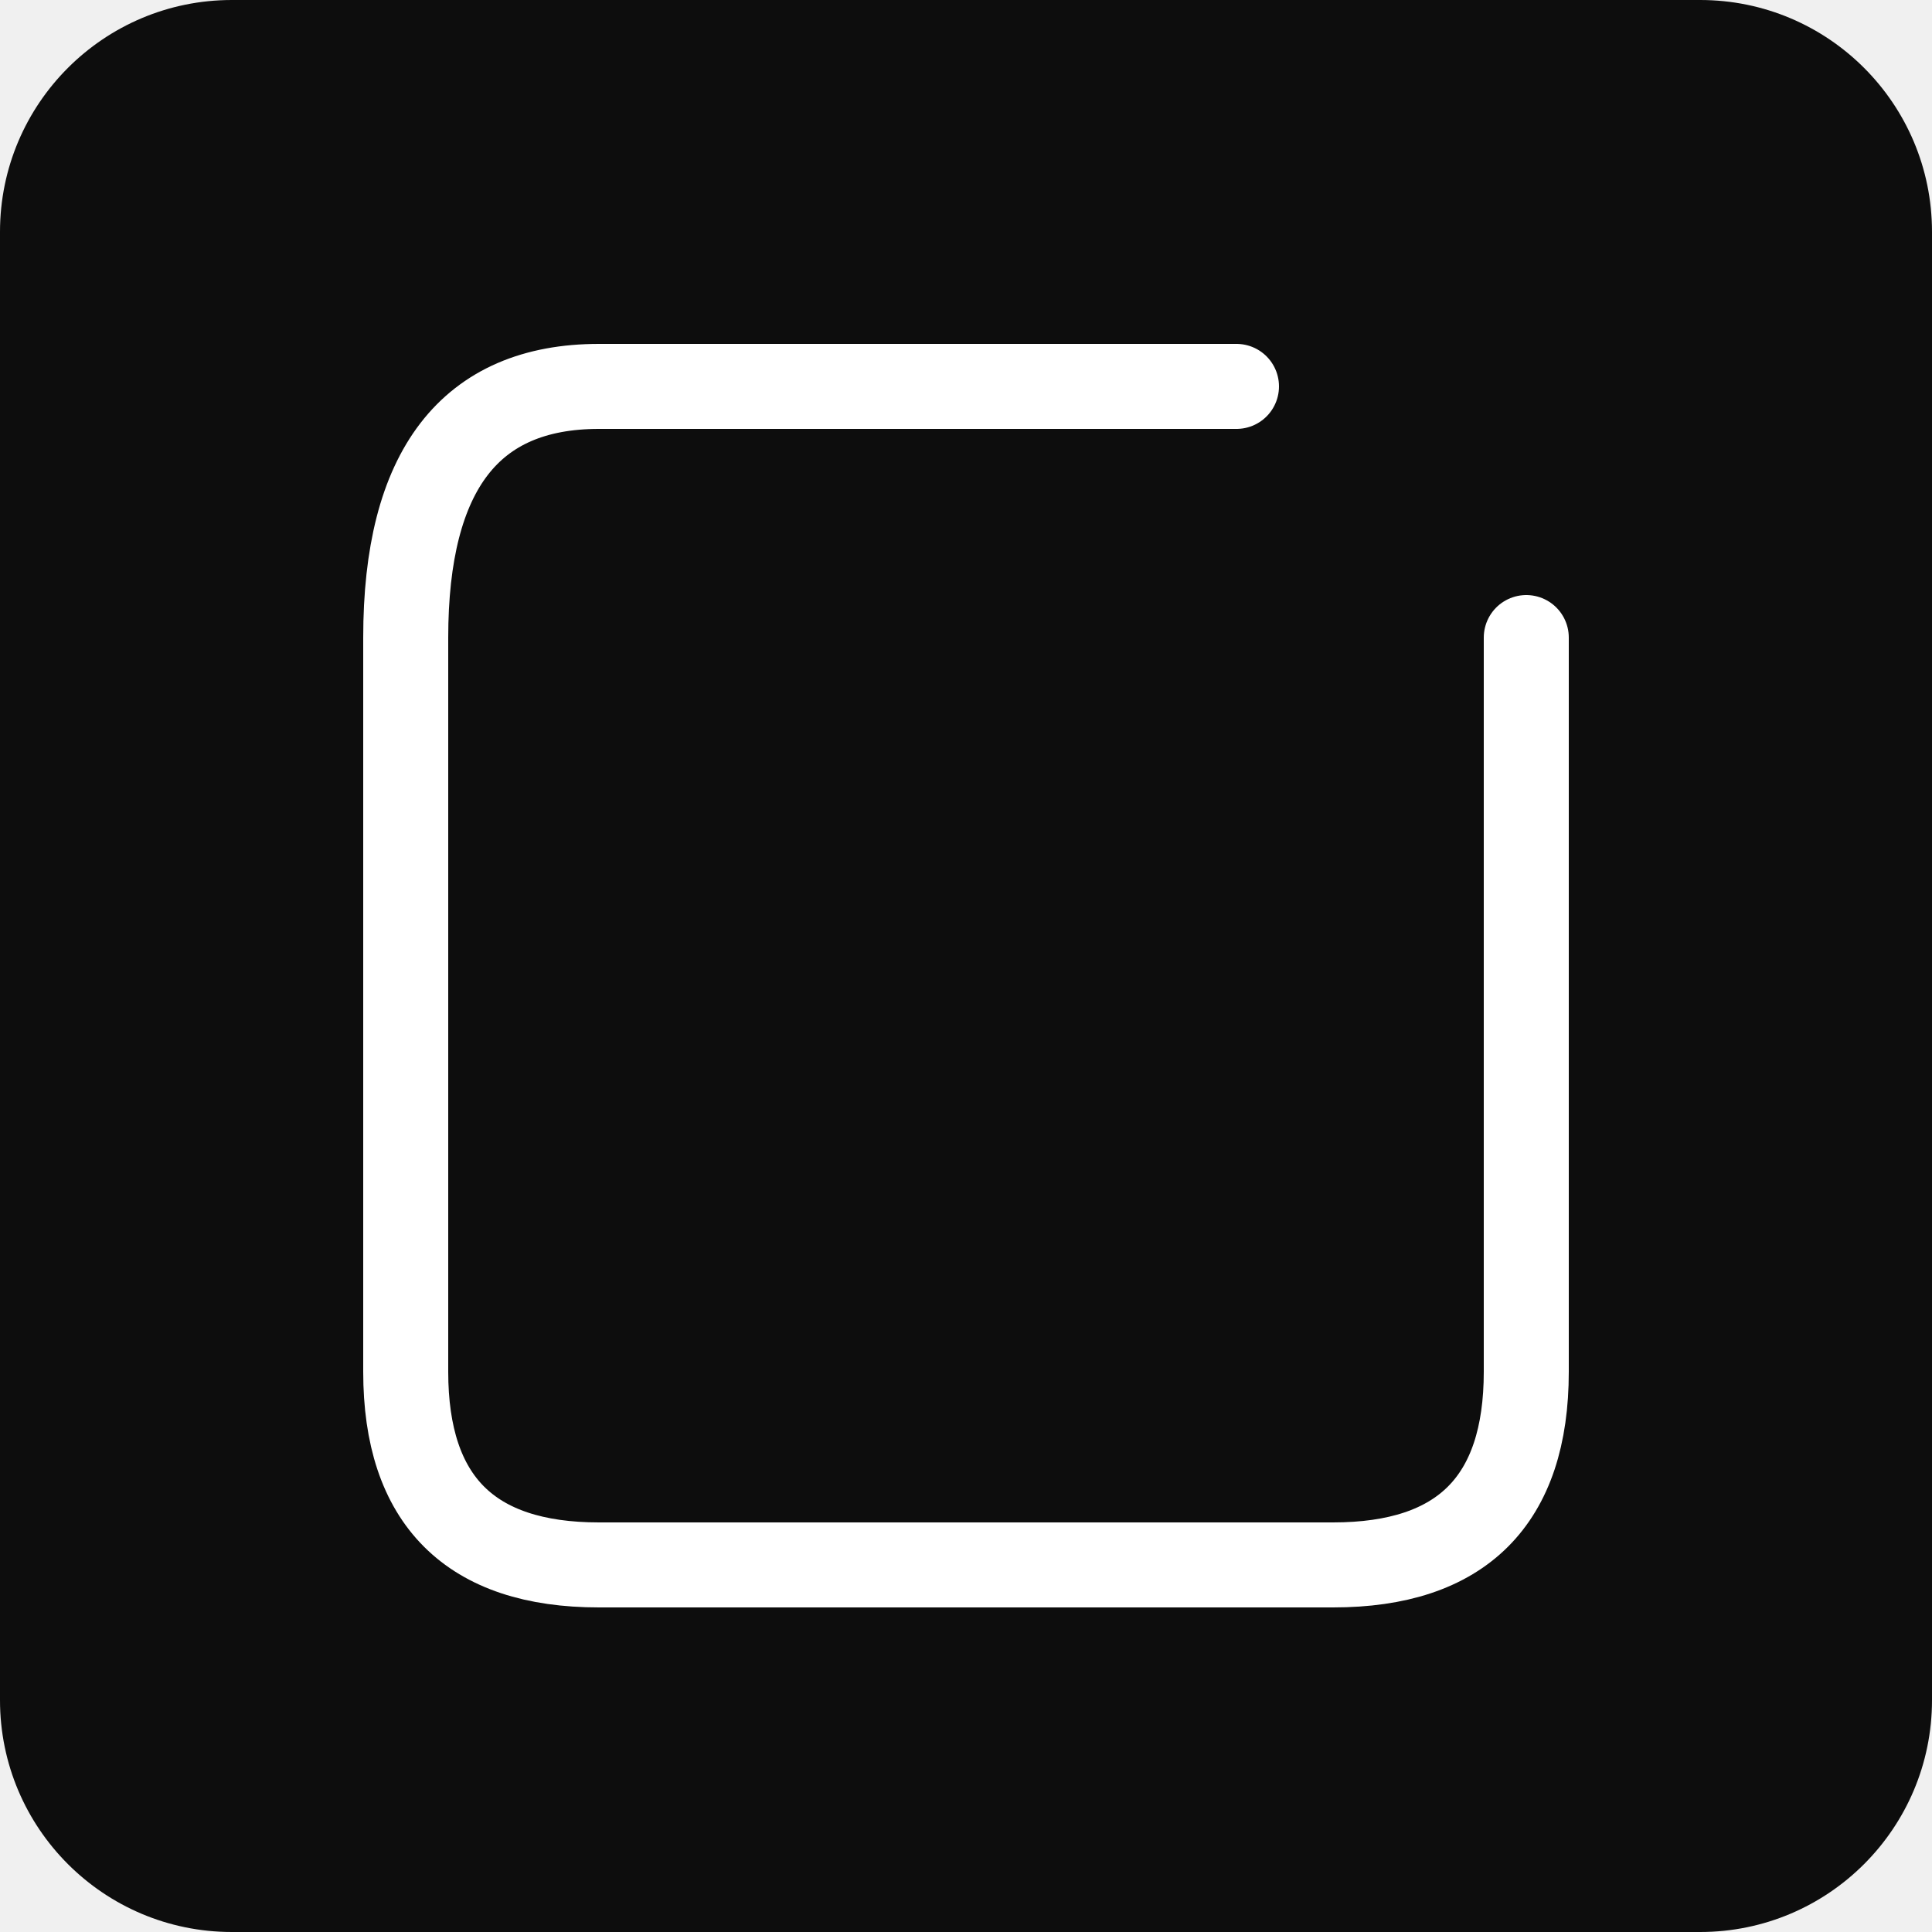
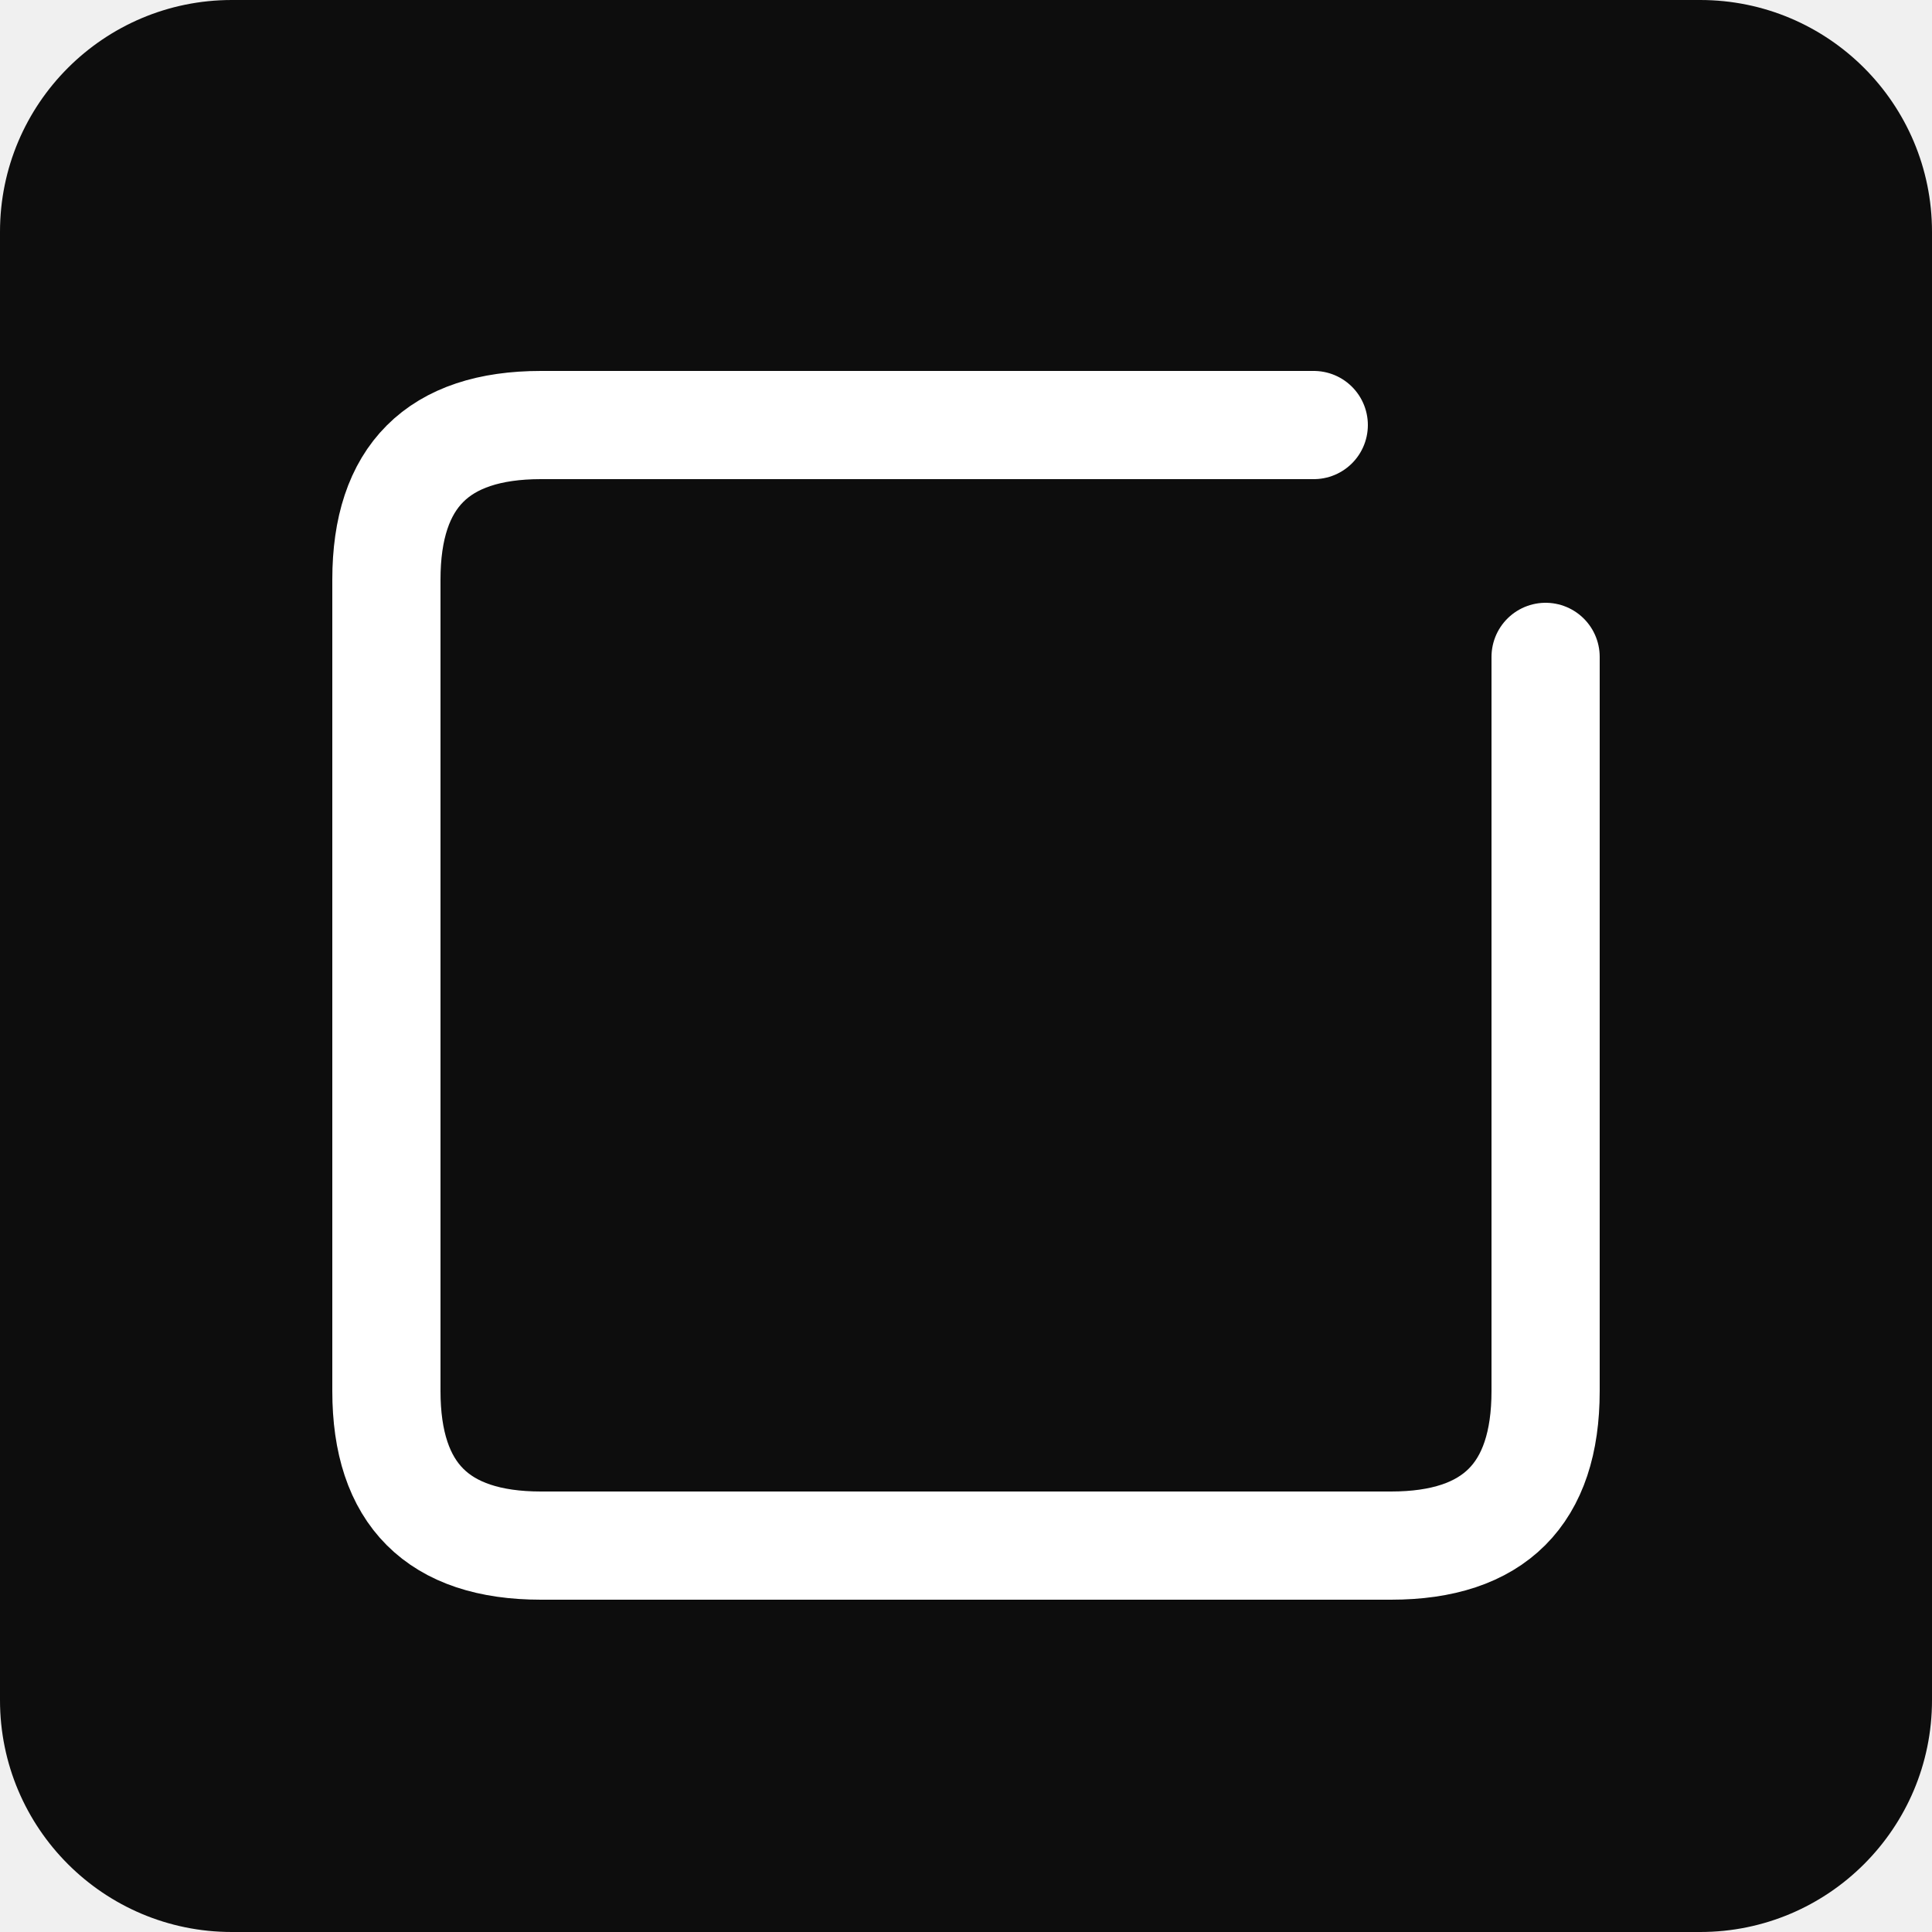
<svg xmlns="http://www.w3.org/2000/svg" viewBox="0 0 500 500">
  <rect width="500" height="500" rx="60" fill="#0d0d0d" />
-   <path d="M 155 100 L 320 100        M 395 165 L 395 355 Q 395 405 345 405          L 155 405 Q 105 405 105 355          L 105 165 Q 105 100 155 100" stroke="white" stroke-width="22" stroke-linecap="round" stroke-linejoin="round" fill="none" />
+   <path d="M 340 110        L 140 110        Q 100 110 100 150        L 100 360        Q 100 400 140 400        L 360 400        Q 400 400 400 360        L 400 170" stroke="white" stroke-width="28" stroke-linecap="round" stroke-linejoin="round" fill="none" />
</svg>
